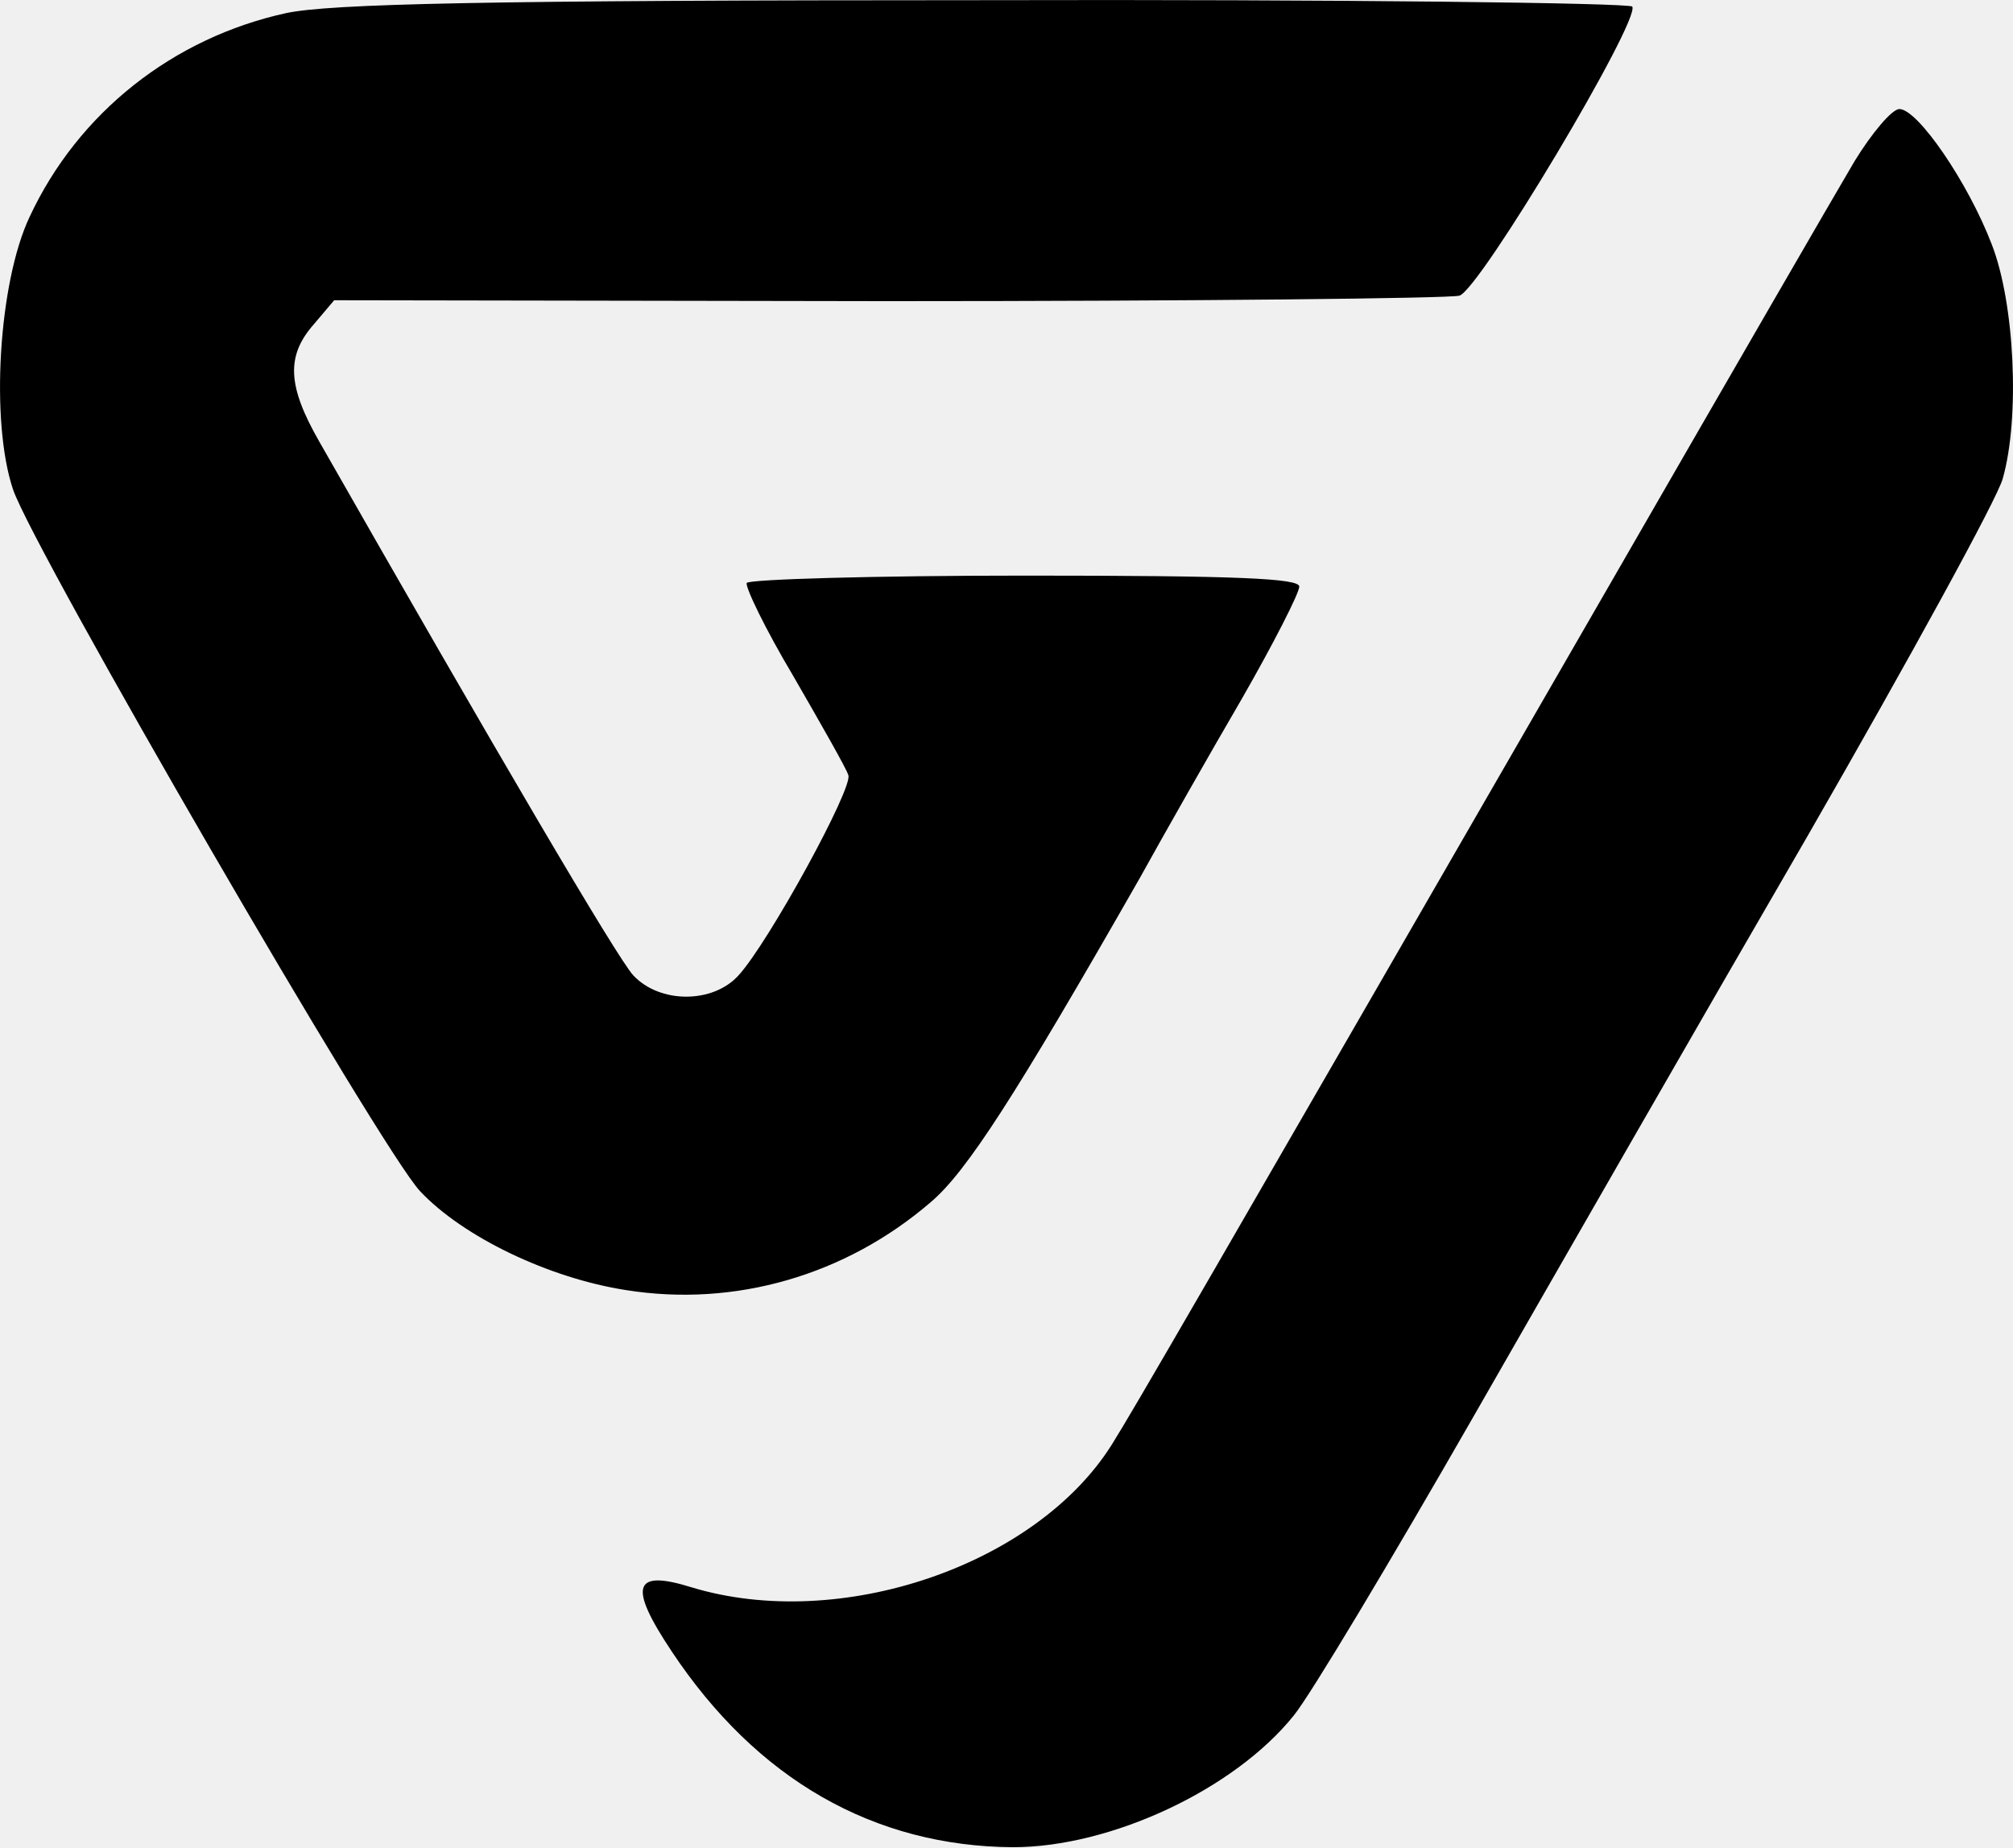
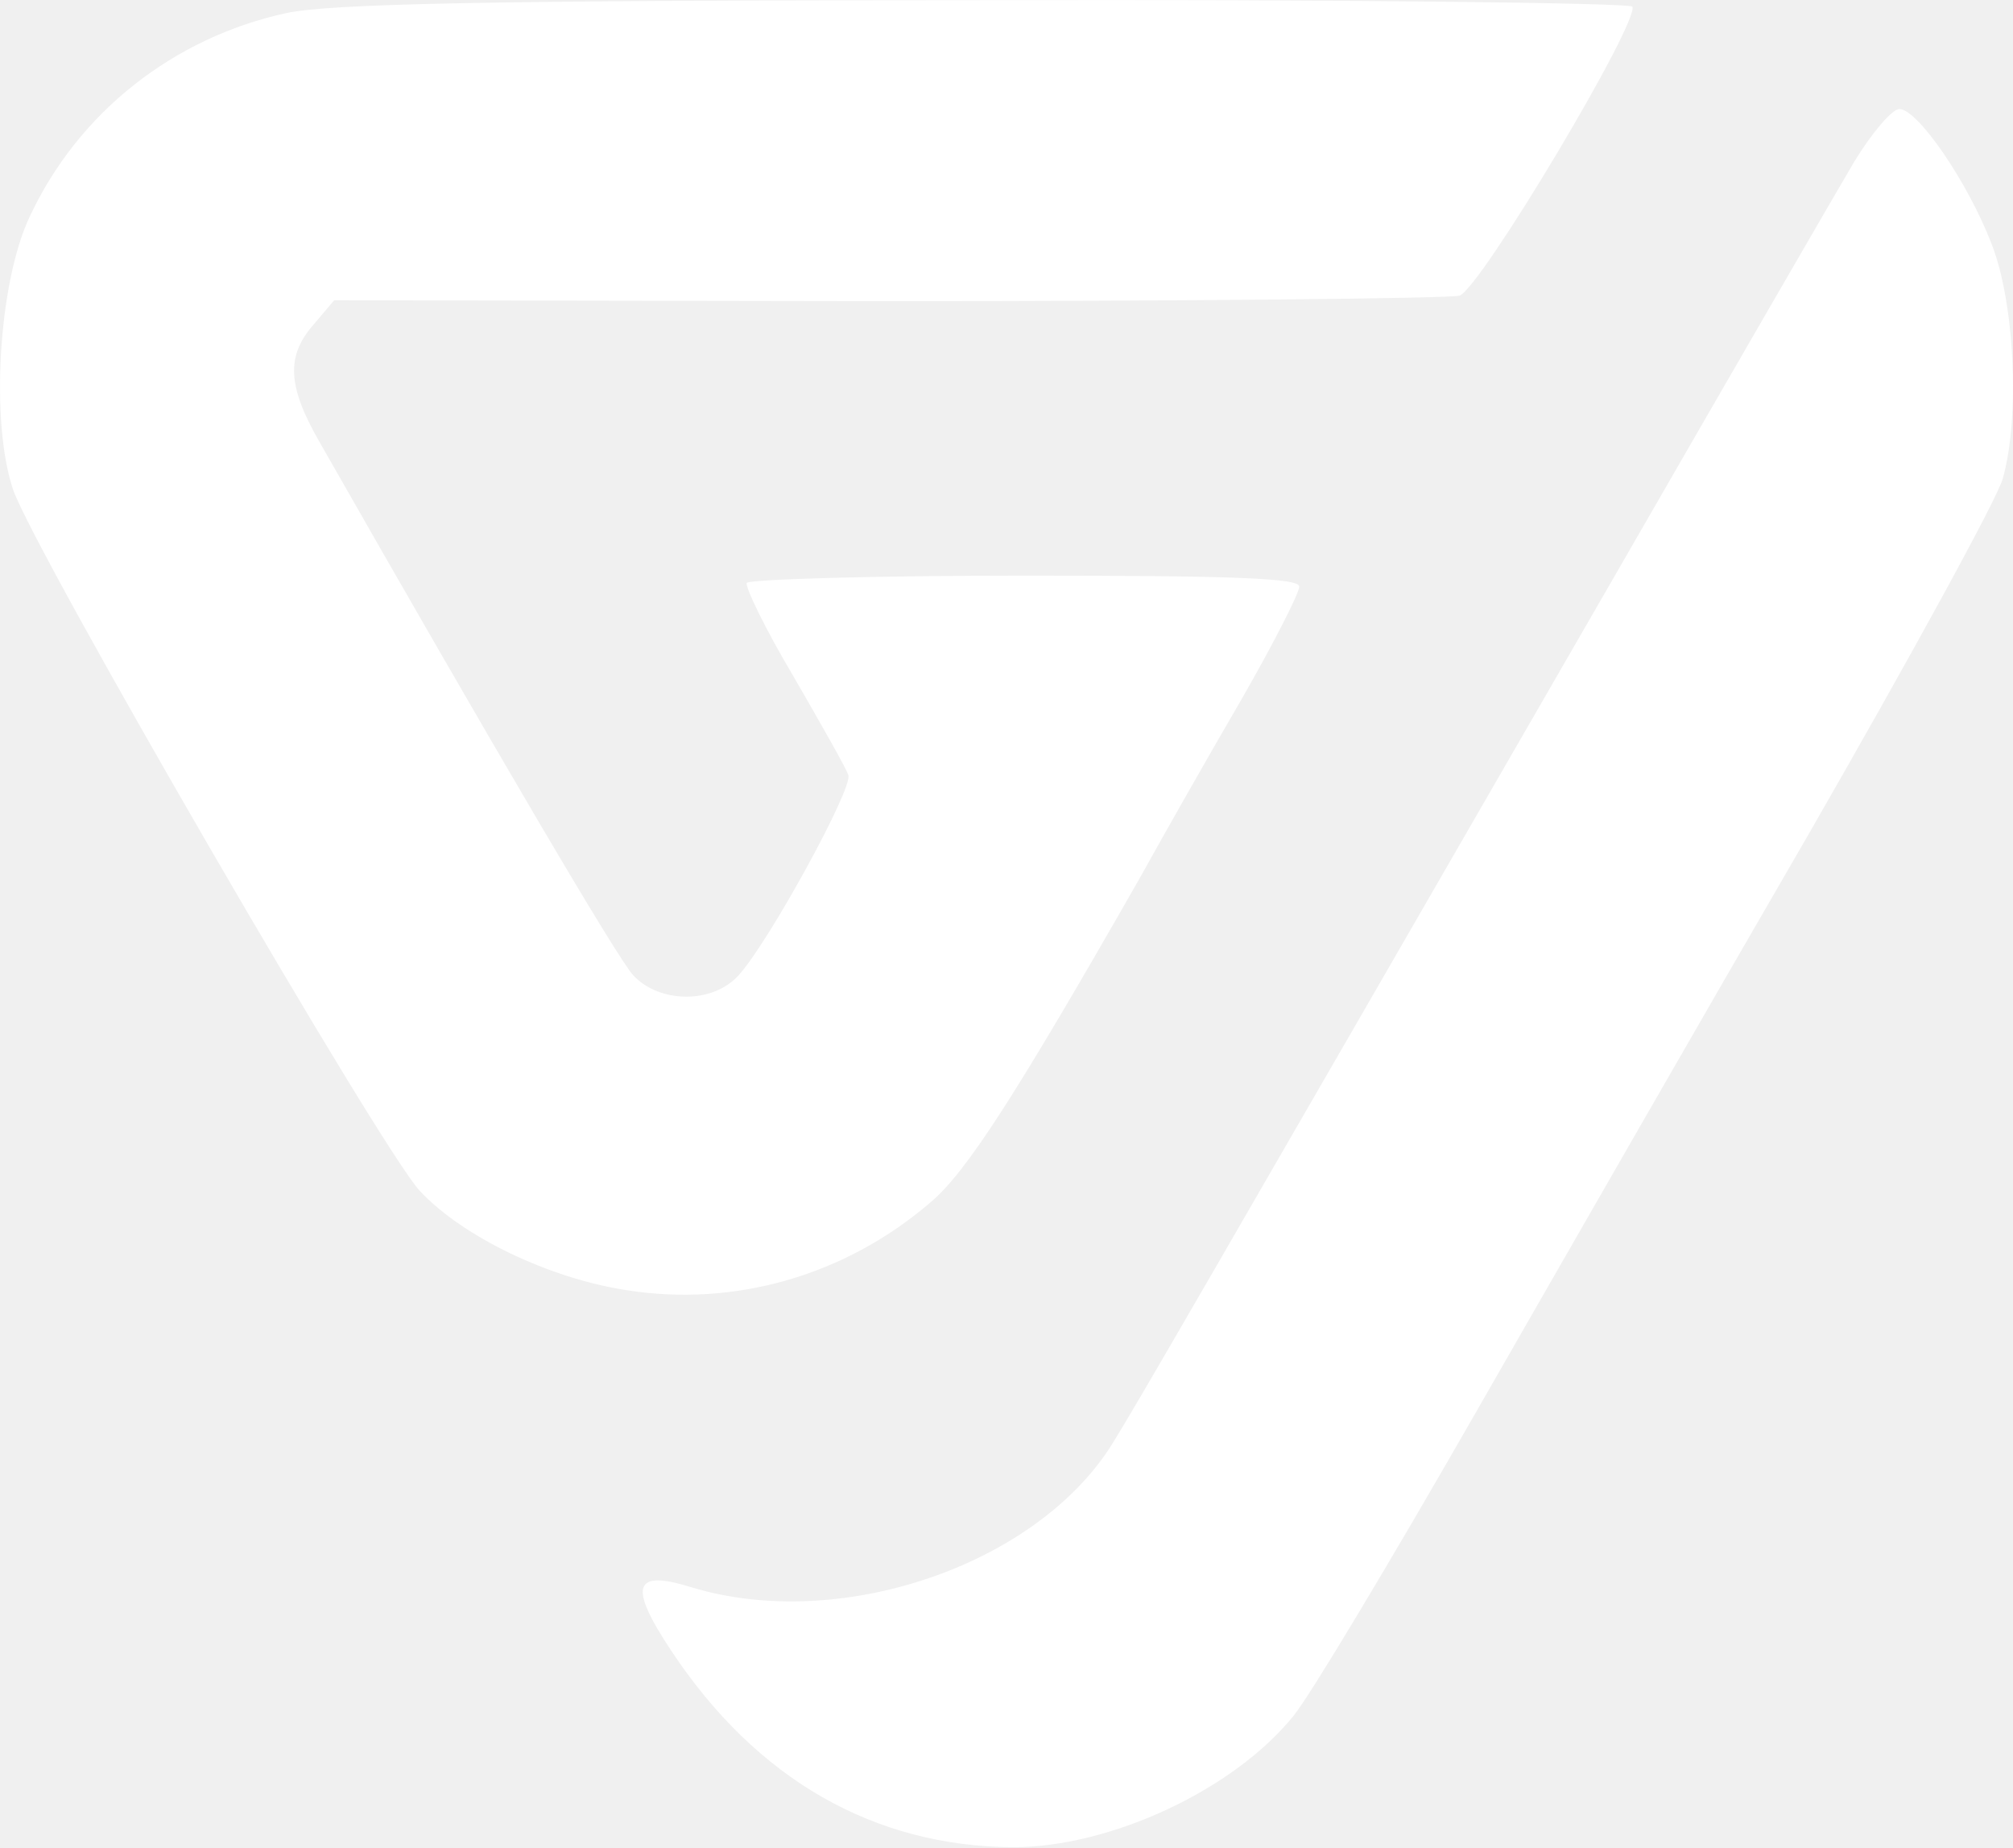
<svg xmlns="http://www.w3.org/2000/svg" version="1.0" preserveAspectRatio="xMidYMid meet" viewBox="189.97 99.08 220.05 201.92">
-   <g transform="translate(0,400) scale(0.1,-0.1)" fill="#000000" stroke="none">
+   <g transform="translate(0,400) scale(0.1,-0.1)" fill="#ffffff" stroke="none">
    <path d="M2213 2995 c-124 -27 -228 -109 -281 -223 -34 -72 -43 -224 -18 -298 23 -67 403 -723 445 -767 47 -50 141 -95 225 -108 119 -19 240 16 333 96 39 33 92 115 229 355 26 47 76 135 111 195 35 61 63 116 63 123 0 9 -67 12 -299 12 -165 0 -302 -4 -305 -8 -2 -4 20 -50 51 -102 30 -52 58 -101 60 -108 6 -13 -87 -183 -120 -219 -28 -31 -86 -31 -115 0 -17 18 -152 248 -343 583 -35 61 -37 94 -6 129 l22 26 605 -1 c333 0 614 3 625 6 22 6 198 301 189 316 -3 4 -321 8 -707 7 -552 0 -715 -4 -764 -14z" />
    <path d="M3927 2833 c-19 -32 -137 -236 -262 -453 -462 -801 -525 -910 -550 -950 -83 -132 -297 -205 -459 -156 -64 20 -70 2 -22 -70 93 -140 221 -213 373 -214 107 0 242 63 307 144 18 22 106 169 196 326 90 157 254 443 366 636 111 193 207 368 213 390 19 67 13 192 -12 256 -26 68 -81 148 -101 148 -8 0 -30 -26 -49 -57z" />
  </g>
</svg>
